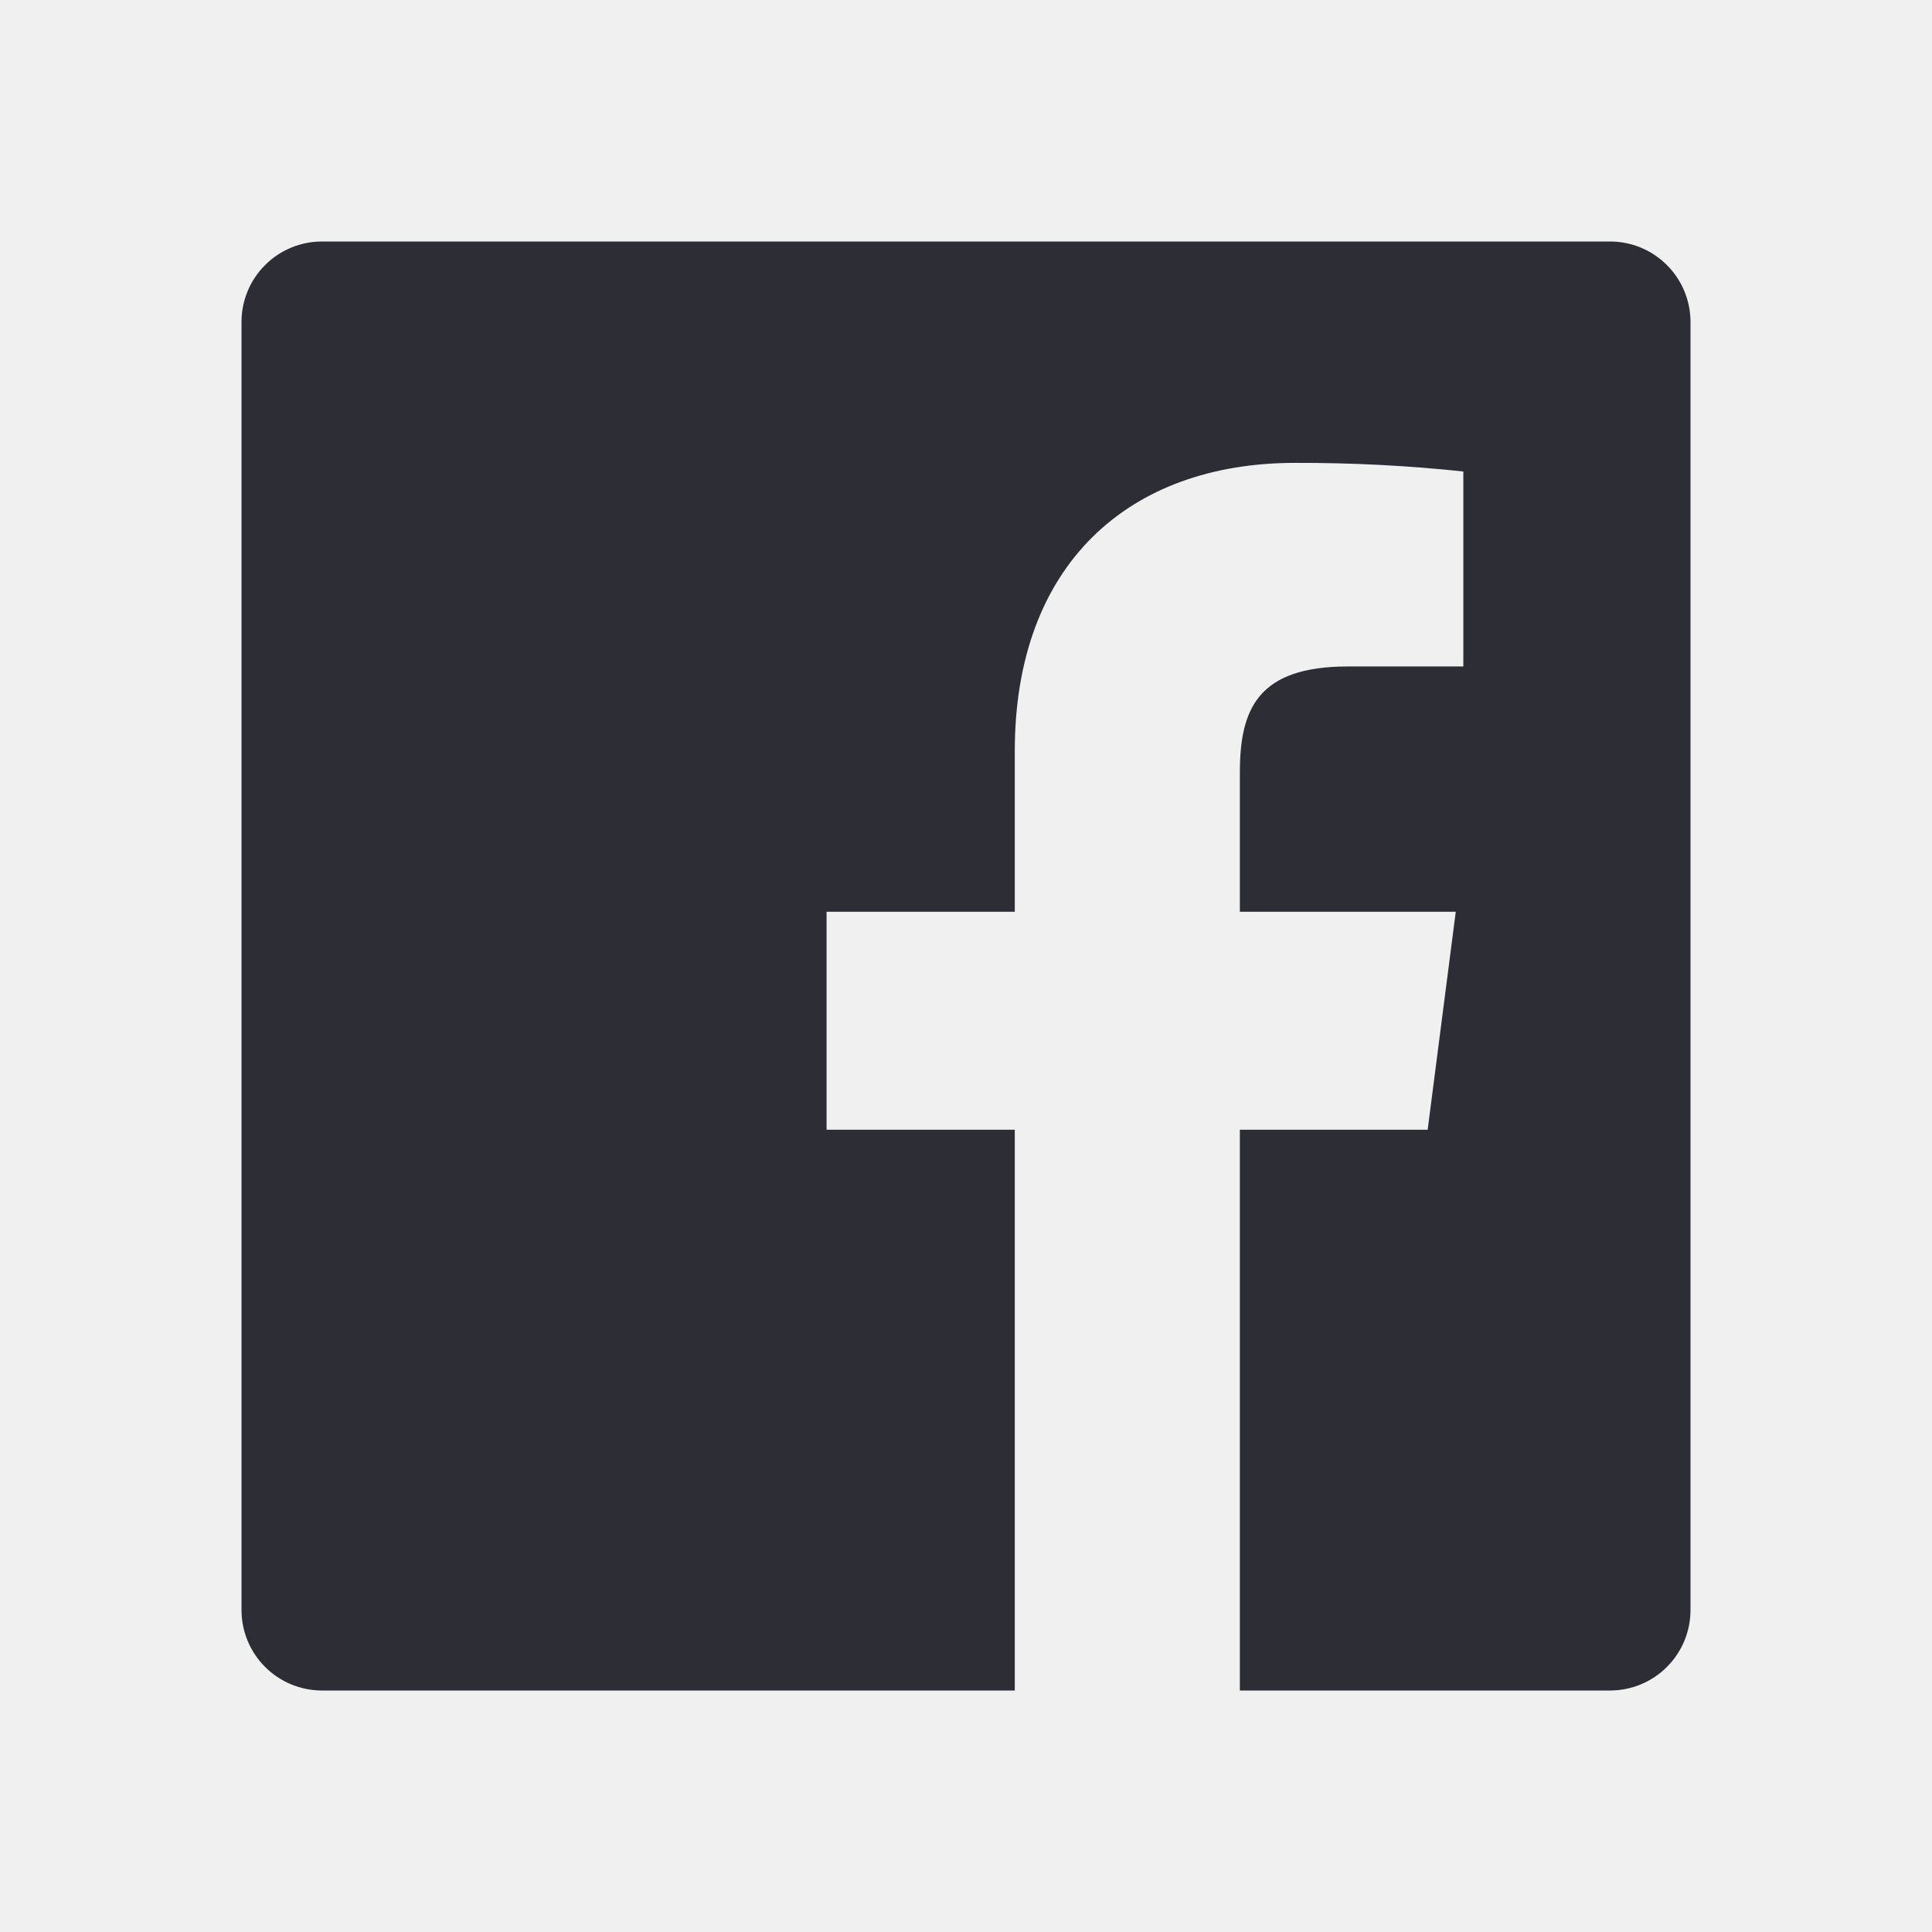
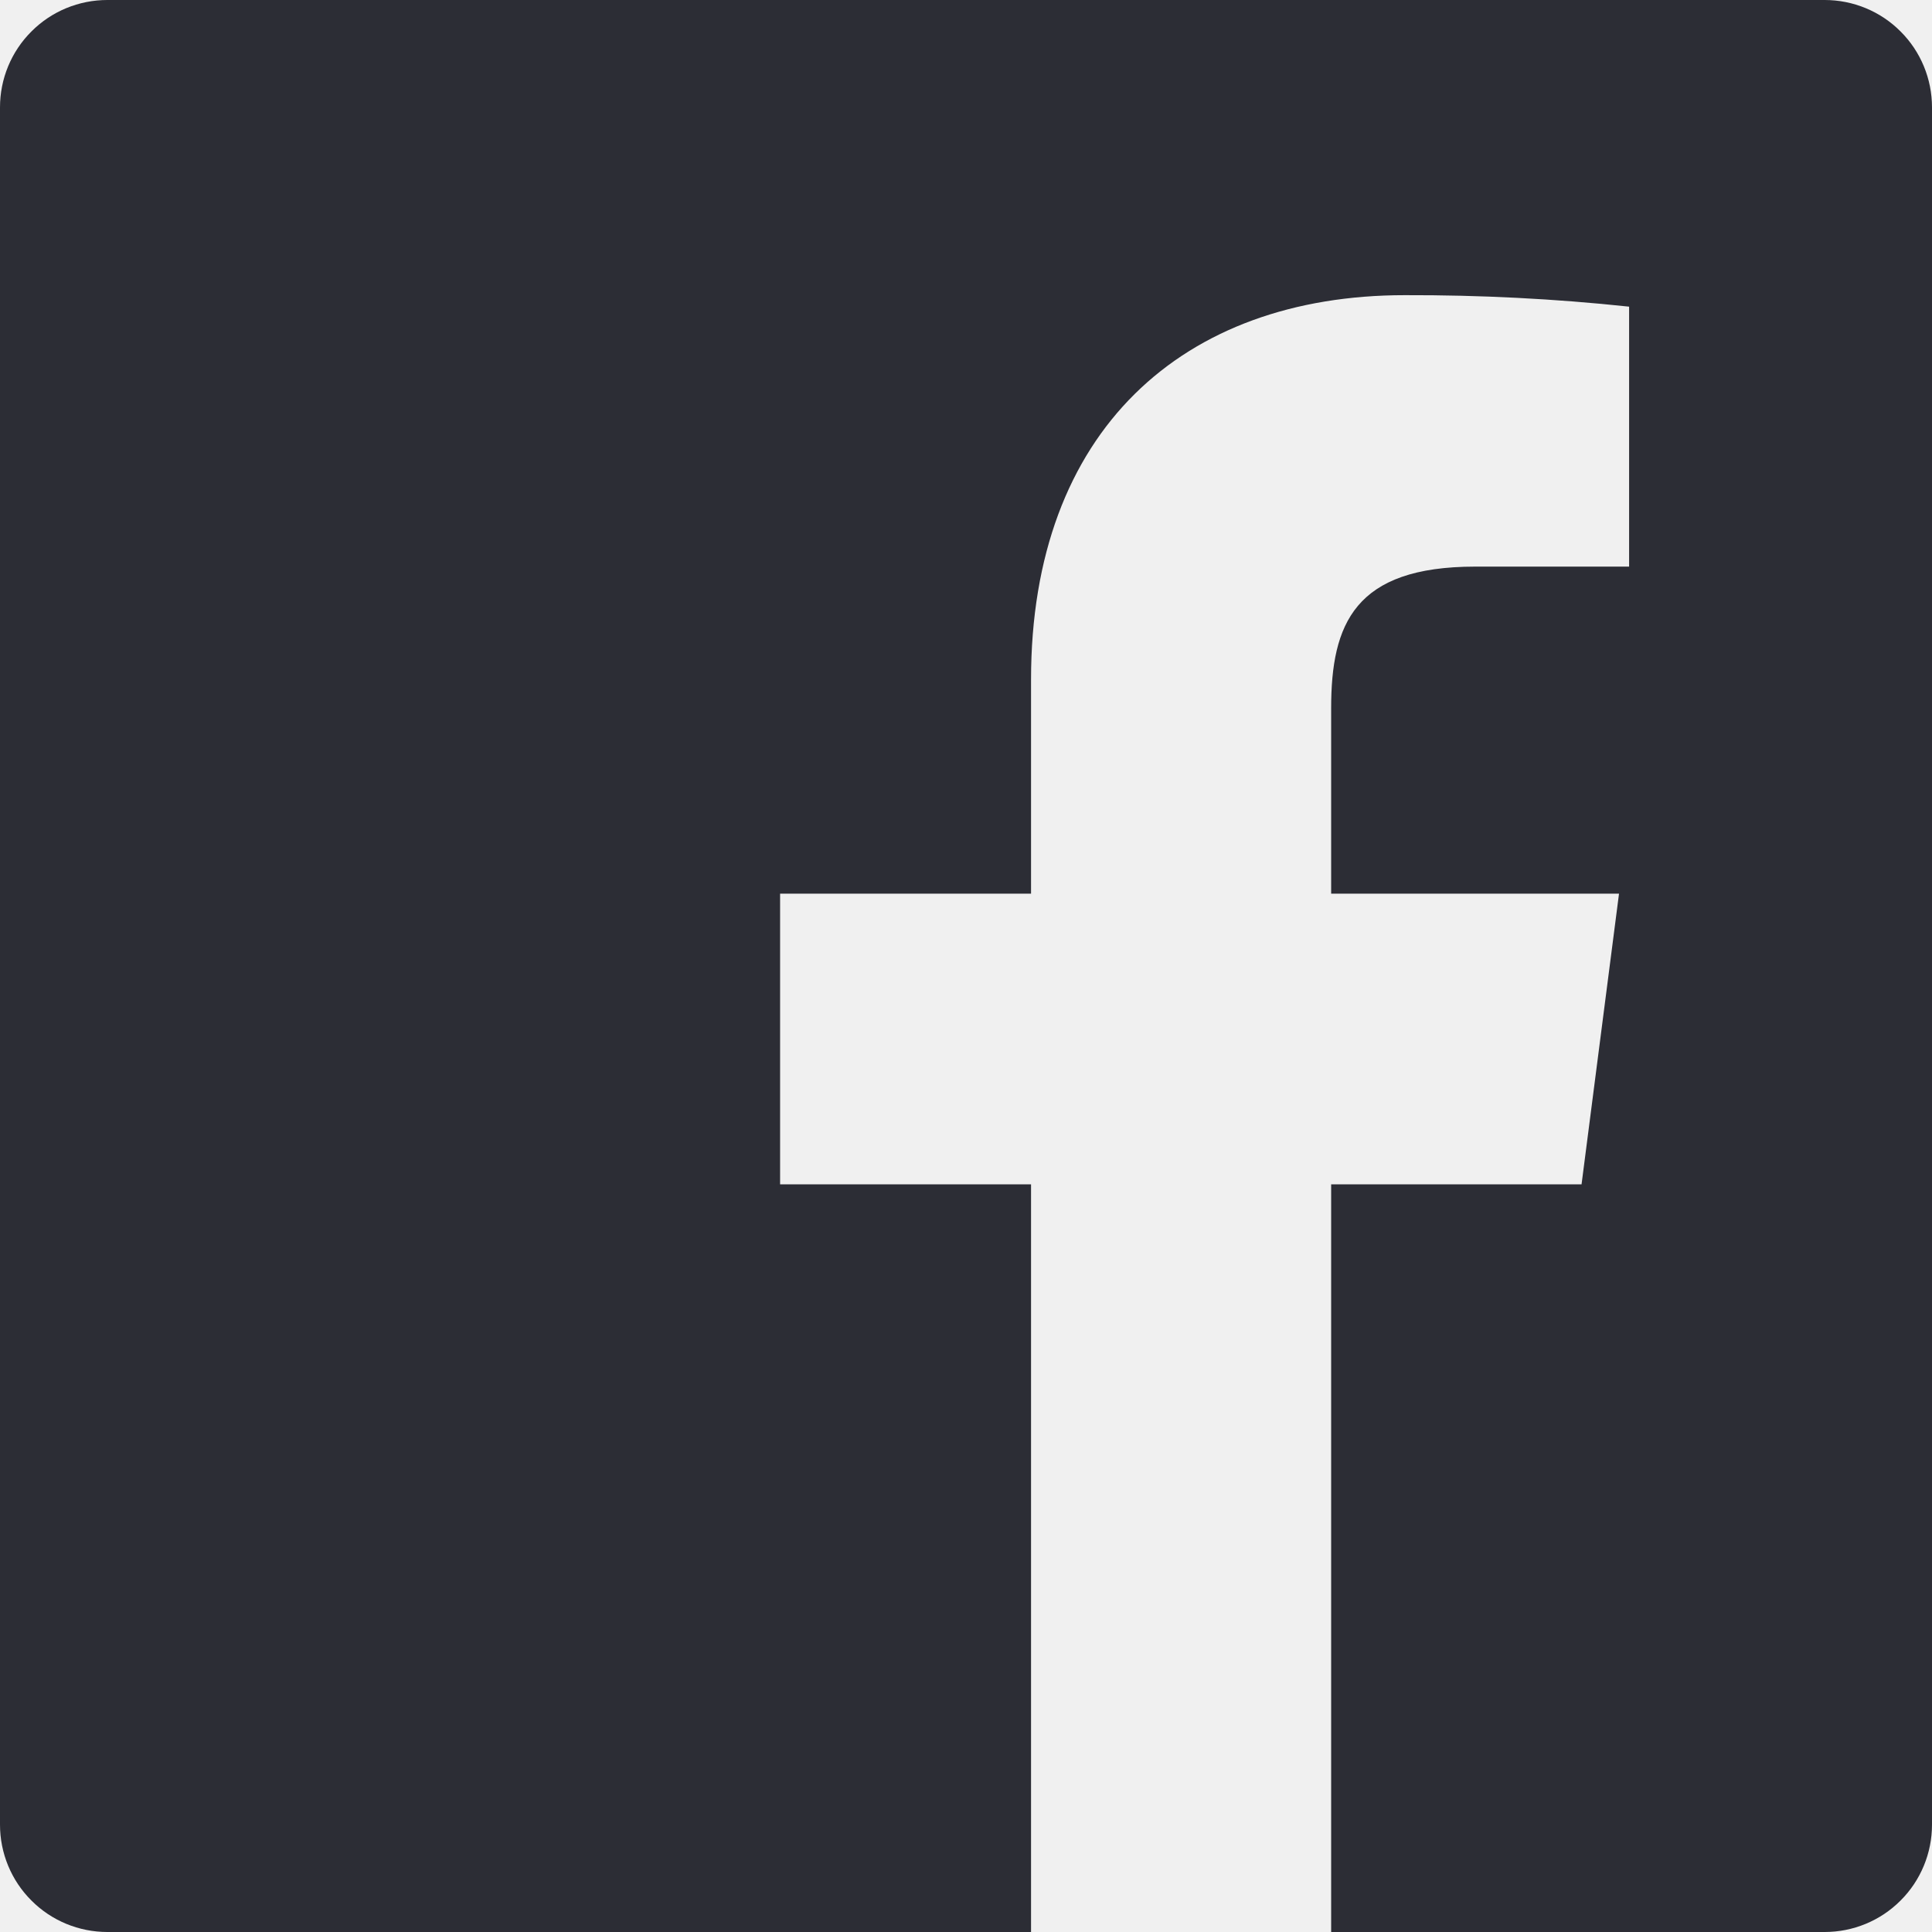
- <svg xmlns="http://www.w3.org/2000/svg" width="24" height="24" viewBox="0 0 24 24" fill="none">
-   <g clip-path="url(#clip0_10_333)">
-     <path d="M15.402 21V14.034H17.735L18.084 11.326H15.402V9.598C15.402 8.814 15.62 8.279 16.744 8.279H18.178V5.857C17.484 5.783 16.786 5.748 16.088 5.75C14.021 5.75 12.606 7.012 12.606 9.33V11.326H10.268V14.034H12.606V21H4C3.735 21 3.48 20.895 3.293 20.707C3.105 20.52 3 20.265 3 20V4C3 3.735 3.105 3.48 3.293 3.293C3.48 3.105 3.735 3 4 3H20C20.265 3 20.52 3.105 20.707 3.293C20.895 3.48 21 3.735 21 4V20C21 20.265 20.895 20.52 20.707 20.707C20.52 20.895 20.265 21 20 21H15.402Z" fill="#2C2D35" />
-   </g>
-   <defs>
-     <clipPath id="clip0_10_333">
-       <rect width="24" height="24" fill="white" />
-     </clipPath>
-   </defs>
+ <svg xmlns="http://www.w3.org/2000/svg" width="18" height="18" viewBox="0 0 18 18" fill="none">
+   <path d="M12.402 18V11.034H14.735L15.084 8.326H12.402V6.598C12.402 5.814 12.62 5.279 13.744 5.279H15.178V2.857C14.484 2.783 13.786 2.748 13.088 2.75C11.021 2.75 9.606 4.012 9.606 6.33V8.326H7.268V11.034H9.606V18H1C0.735 18 0.48 17.895 0.293 17.707C0.105 17.52 0 17.265 0 17V1C0 0.735 0.105 0.48 0.293 0.293C0.48 0.105 0.735 0 1 0H17C17.265 0 17.52 0.105 17.707 0.293C17.895 0.48 18 0.735 18 1V17C18 17.265 17.895 17.52 17.707 17.707C17.52 17.895 17.265 18 17 18H12.402Z" fill="#2C2D35" />
</svg>
